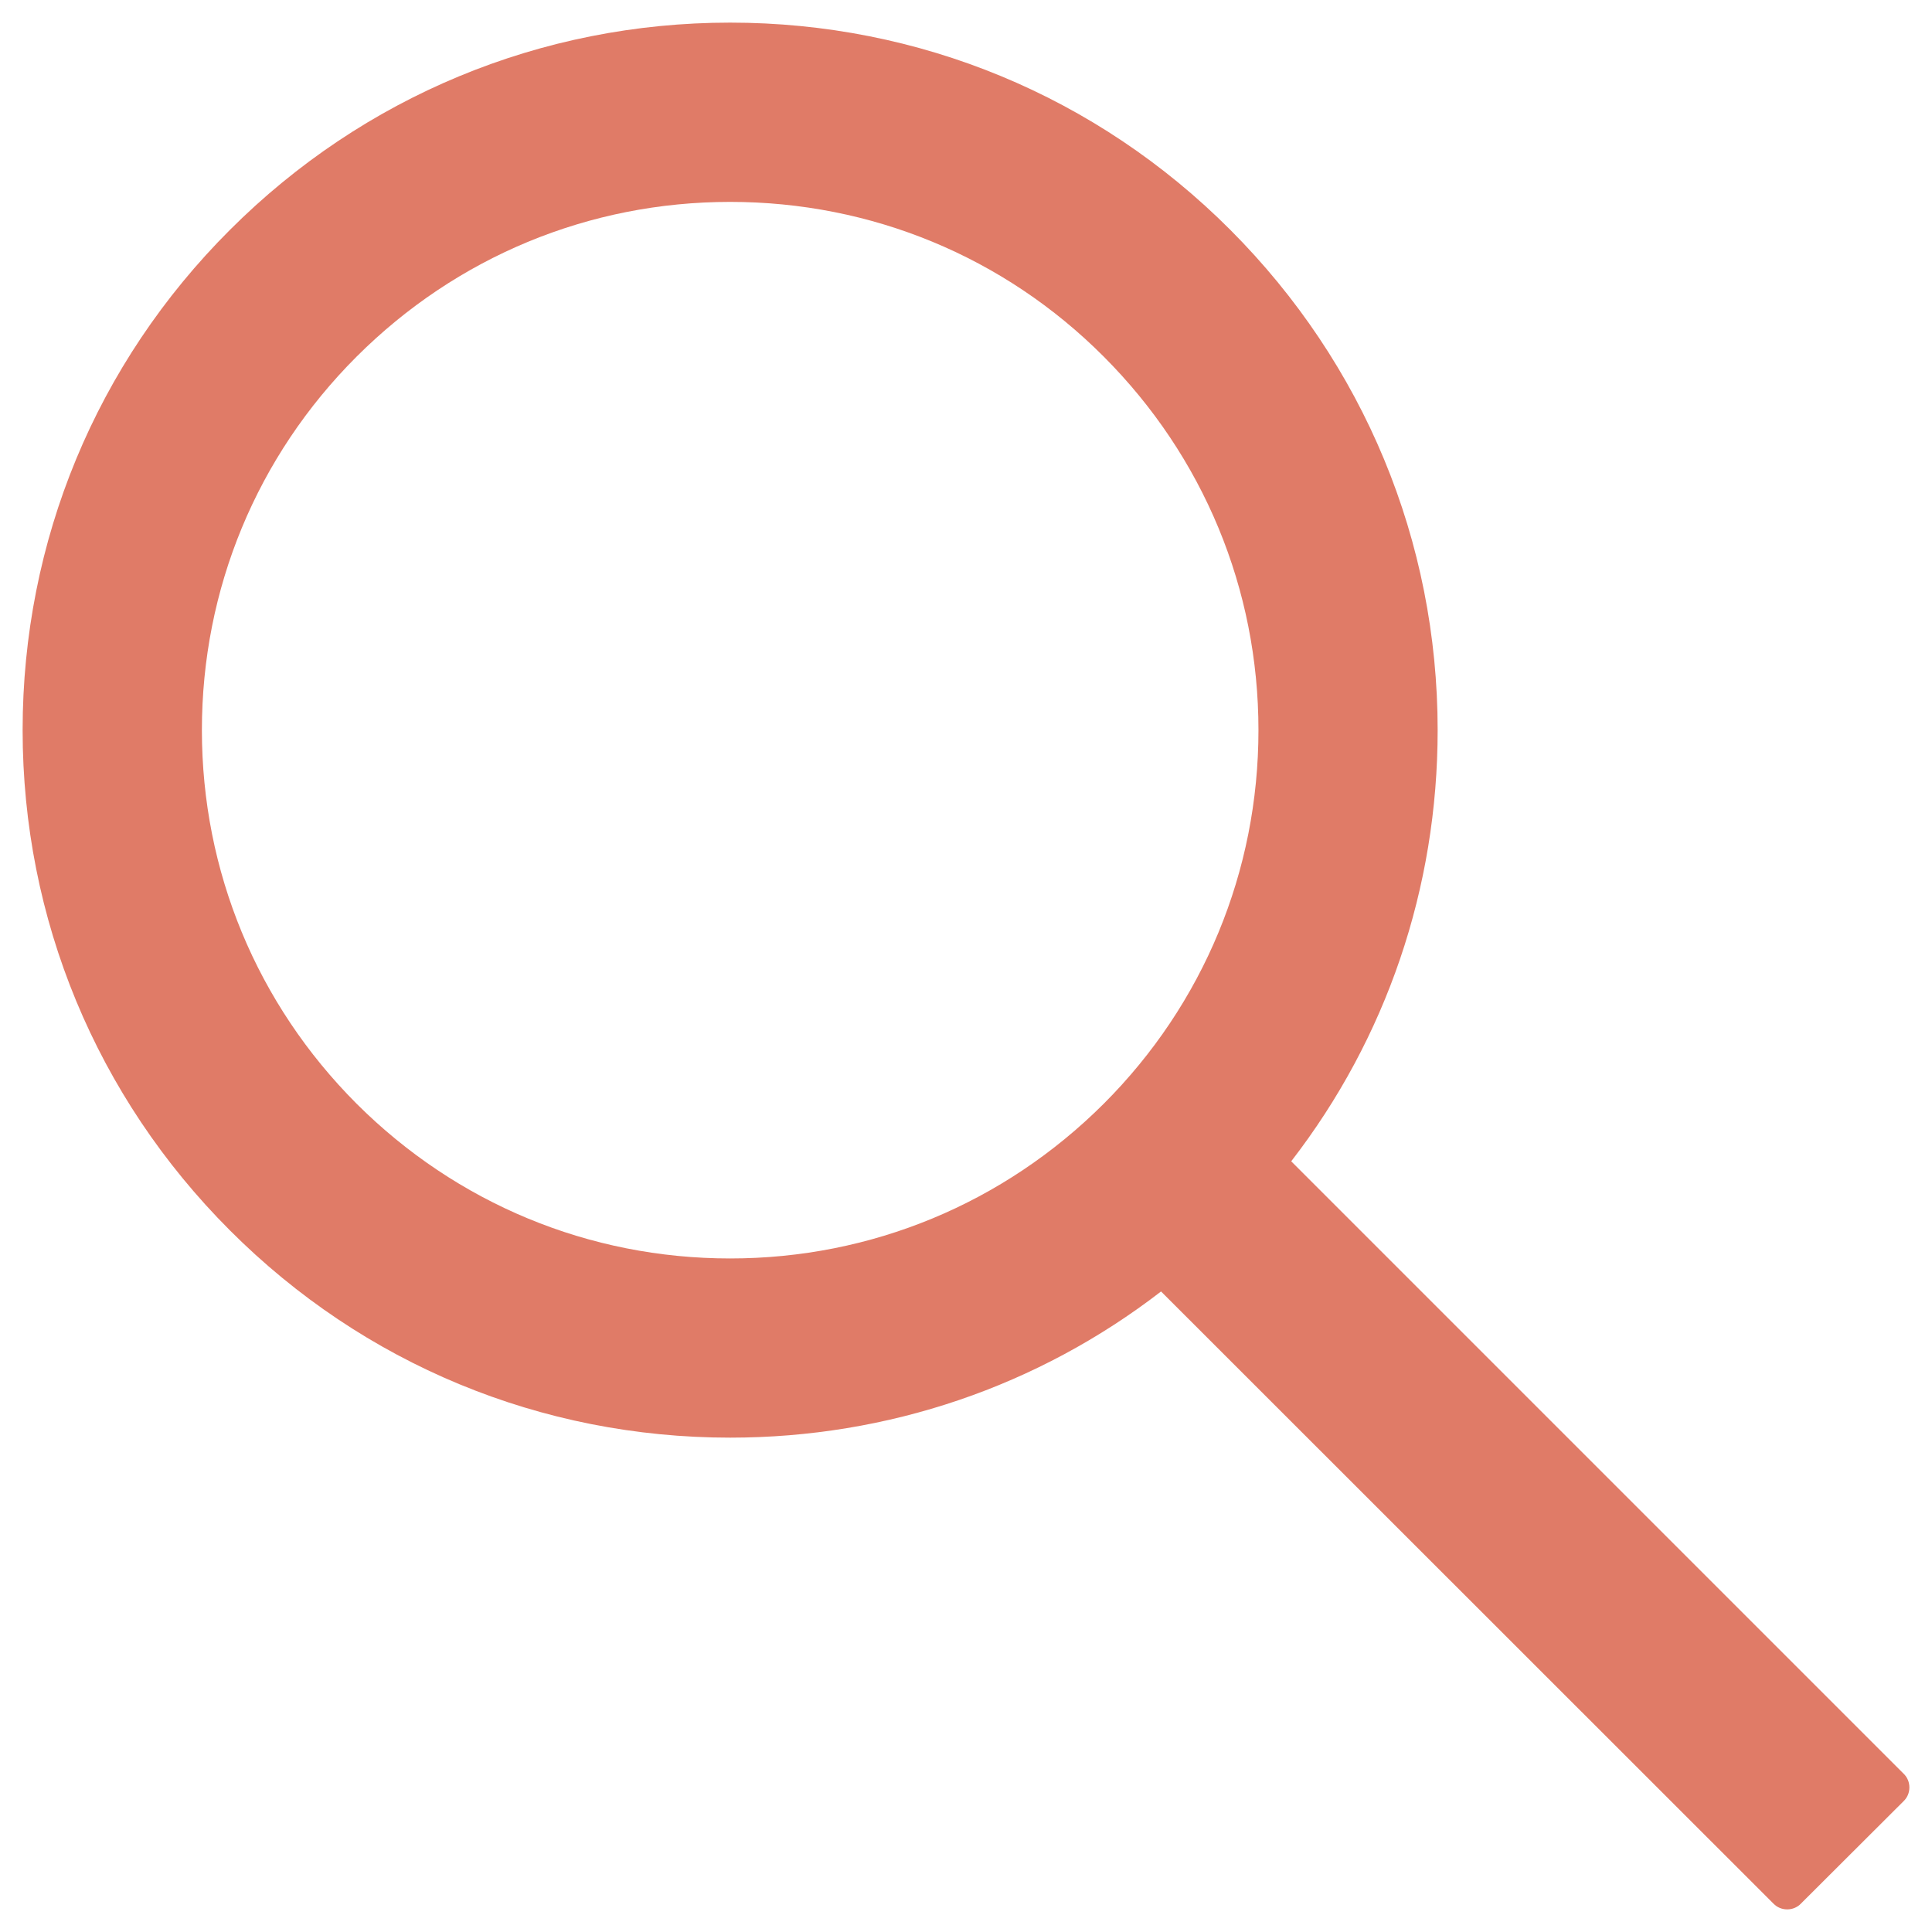
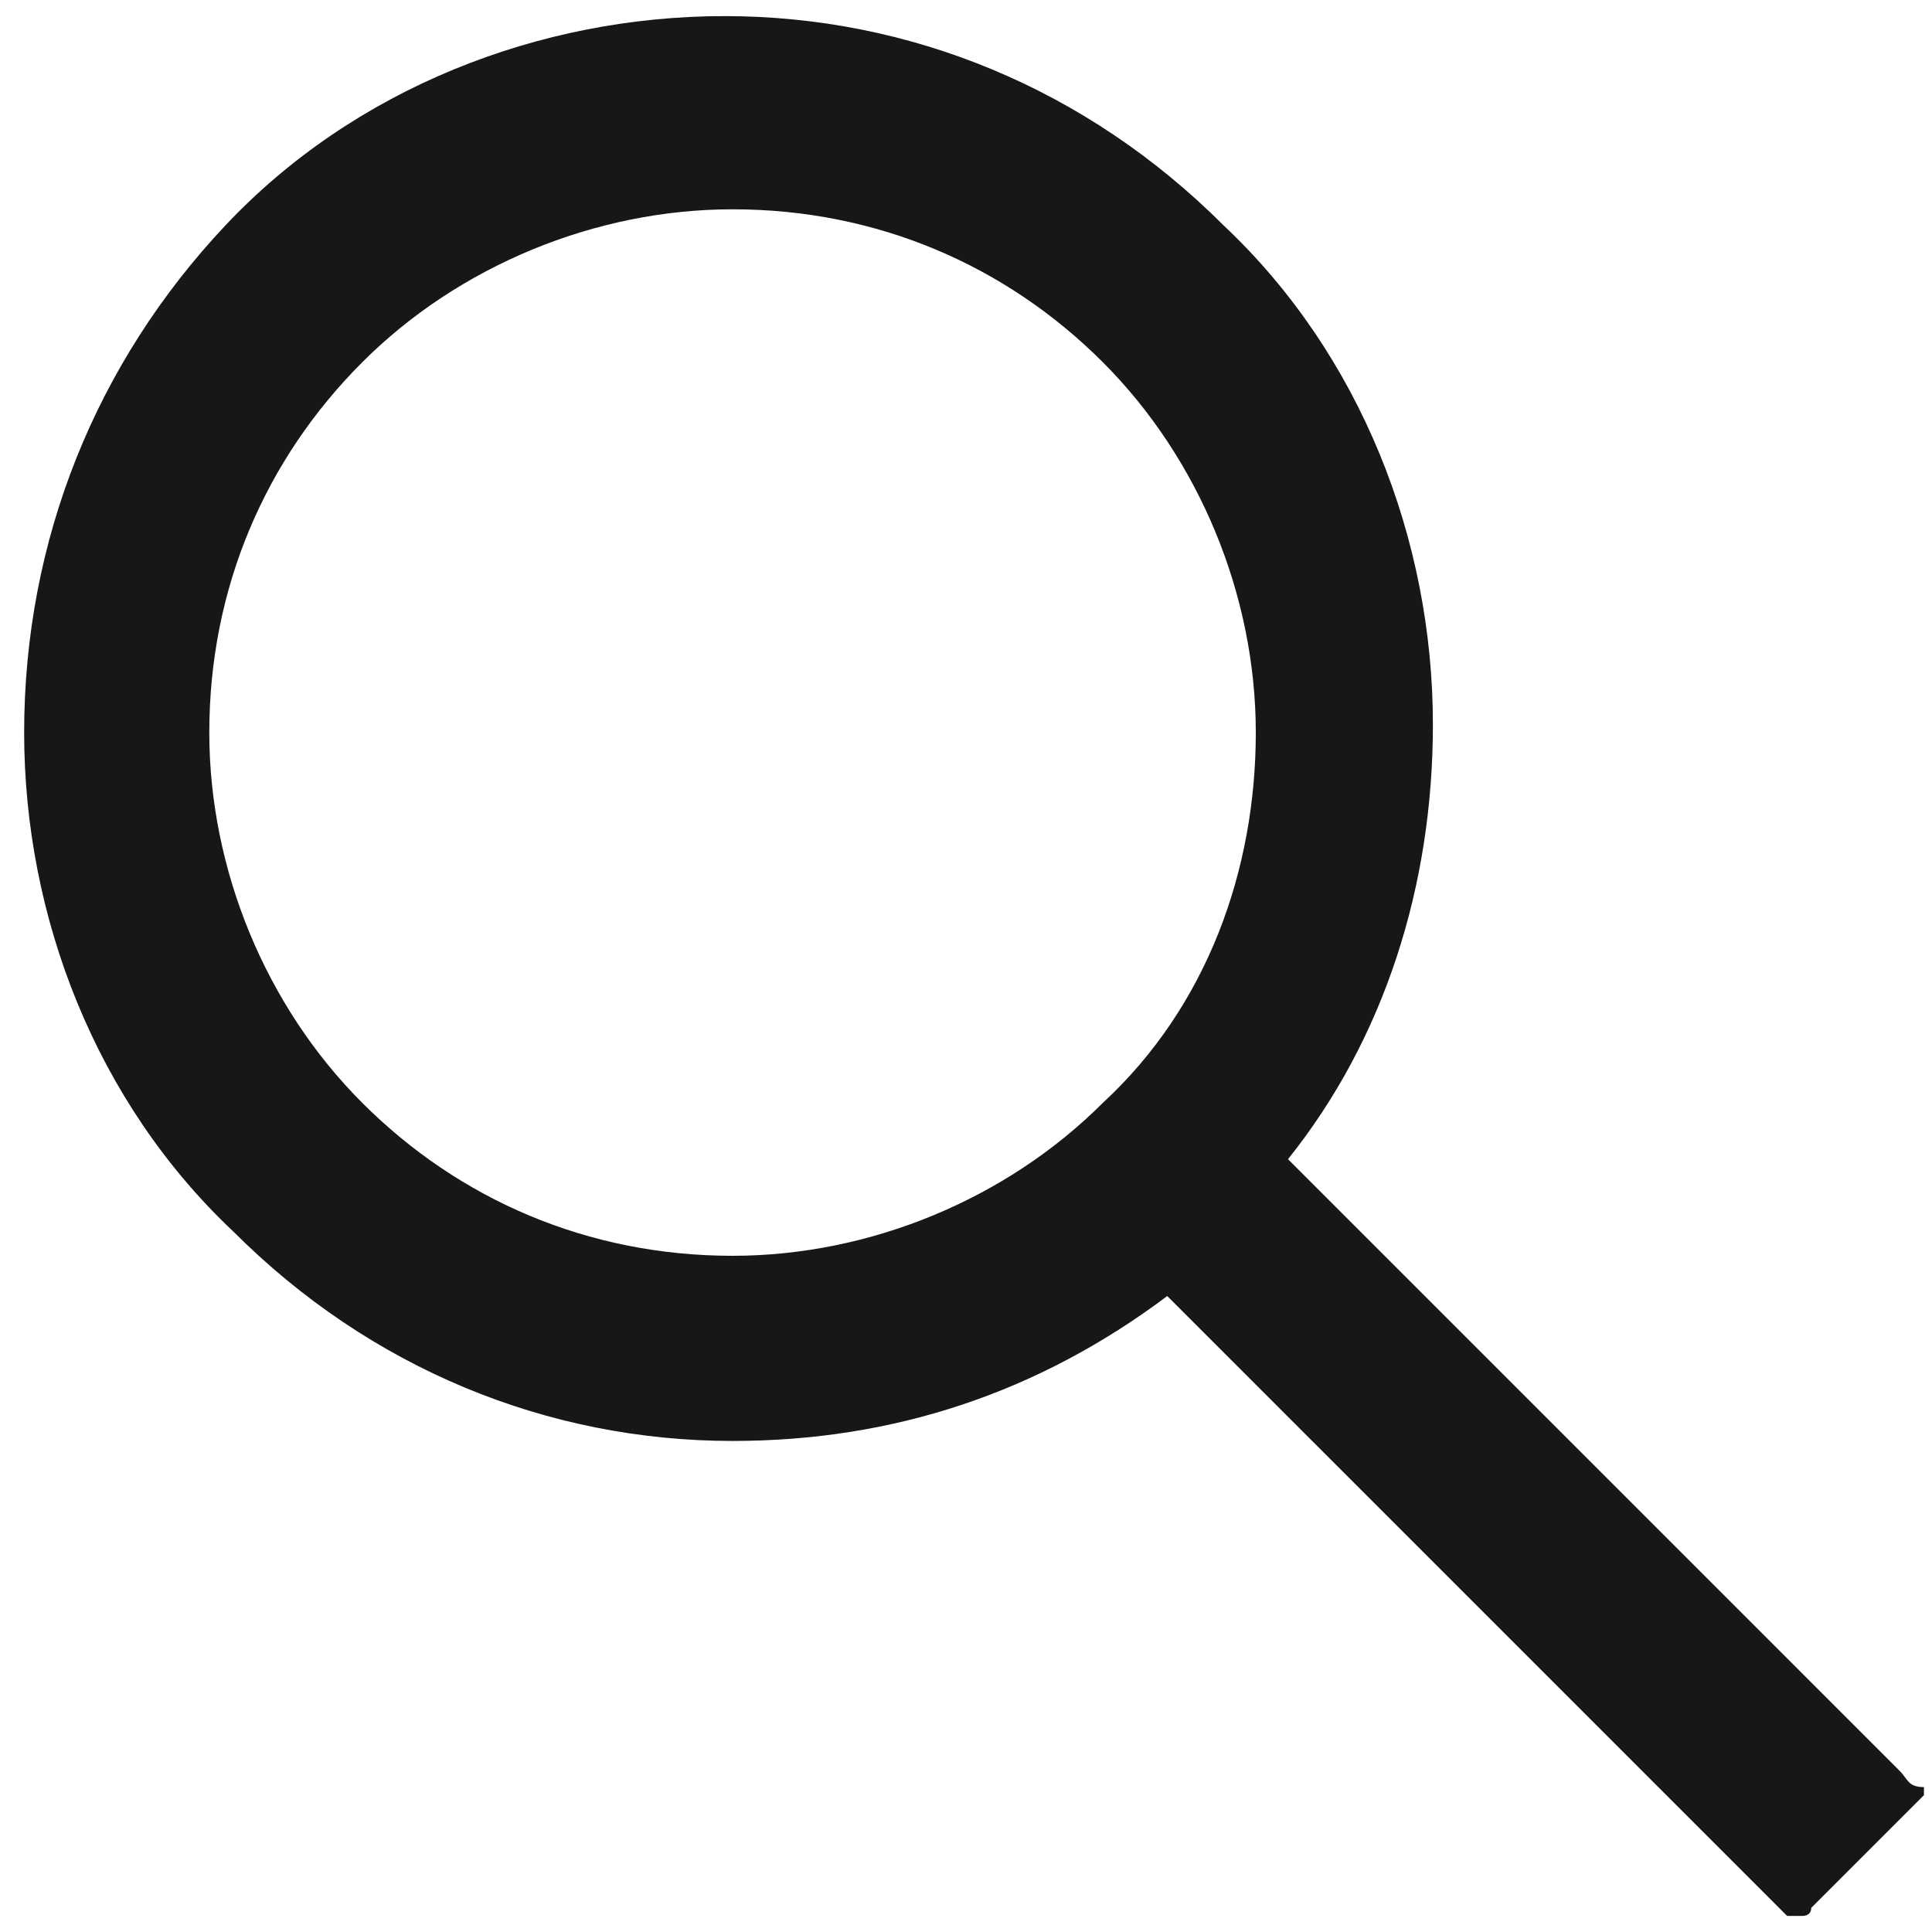
- <svg xmlns="http://www.w3.org/2000/svg" width="24" height="24" viewBox="0 0 24 24" fill="none">
-   <path d="M23.648 22.034L16.04 14.426C17.221 12.899 17.859 11.033 17.859 9.07C17.859 6.721 16.942 4.518 15.284 2.856C13.626 1.195 11.417 0.281 9.07 0.281C6.724 0.281 4.515 1.198 2.856 2.856C1.195 4.515 0.281 6.721 0.281 9.07C0.281 11.417 1.198 13.626 2.856 15.284C4.515 16.945 6.721 17.859 9.07 17.859C11.033 17.859 12.896 17.221 14.423 16.043L22.031 23.648C22.054 23.671 22.08 23.689 22.109 23.701C22.138 23.713 22.17 23.719 22.201 23.719C22.233 23.719 22.264 23.713 22.293 23.701C22.322 23.689 22.349 23.671 22.371 23.648L23.648 22.374C23.671 22.352 23.689 22.325 23.701 22.296C23.713 22.267 23.719 22.236 23.719 22.204C23.719 22.172 23.713 22.141 23.701 22.112C23.689 22.083 23.671 22.056 23.648 22.034ZM13.711 13.711C12.469 14.95 10.822 15.633 9.07 15.633C7.318 15.633 5.672 14.95 4.43 13.711C3.19 12.469 2.508 10.822 2.508 9.07C2.508 7.318 3.19 5.669 4.43 4.43C5.672 3.19 7.318 2.508 9.07 2.508C10.822 2.508 12.472 3.188 13.711 4.43C14.95 5.672 15.633 7.318 15.633 9.07C15.633 10.822 14.95 12.472 13.711 13.711Z" fill="#E07B67" />
+ <svg xmlns="http://www.w3.org/2000/svg" version="1.1" id="Camada_1" x="0px" y="0px" viewBox="0 0 24 24" style="enable-background:new 0 0 24 24;" xml:space="preserve">
+   <style type="text/css">
+ 	.st0{fill:#17171A;}
+ </style>
+   <path class="st0" d="M23.6,22L16,14.4c1.2-1.5,1.8-3.4,1.8-5.4c0-2.3-0.9-4.6-2.6-6.2c-1.7-1.7-3.9-2.6-6.2-2.6  c-2.3,0-4.6,0.9-6.2,2.6C1.2,4.5,0.3,6.7,0.3,9.1c0,2.3,0.9,4.6,2.6,6.2c1.7,1.7,3.9,2.6,6.2,2.6c2,0,3.8-0.6,5.4-1.8l7.6,7.6  c0,0,0,0,0.1,0.1c0,0,0.1,0,0.1,0c0,0,0.1,0,0.1,0c0,0,0.1,0,0.1-0.1l1.3-1.3c0,0,0,0,0.1-0.1c0,0,0-0.1,0-0.1  C23.7,22.2,23.7,22.1,23.6,22C23.7,22.1,23.7,22.1,23.6,22z M13.7,13.7c-1.2,1.2-2.9,1.9-4.6,1.9c-1.8,0-3.4-0.7-4.6-1.9  c-1.2-1.2-1.9-2.9-1.9-4.6c0-1.8,0.7-3.4,1.9-4.6c1.2-1.2,2.9-1.9,4.6-1.9c1.8,0,3.4,0.7,4.6,1.9c1.2,1.2,1.9,2.9,1.9,4.6  C15.6,10.8,15,12.5,13.7,13.7z" />
</svg>
